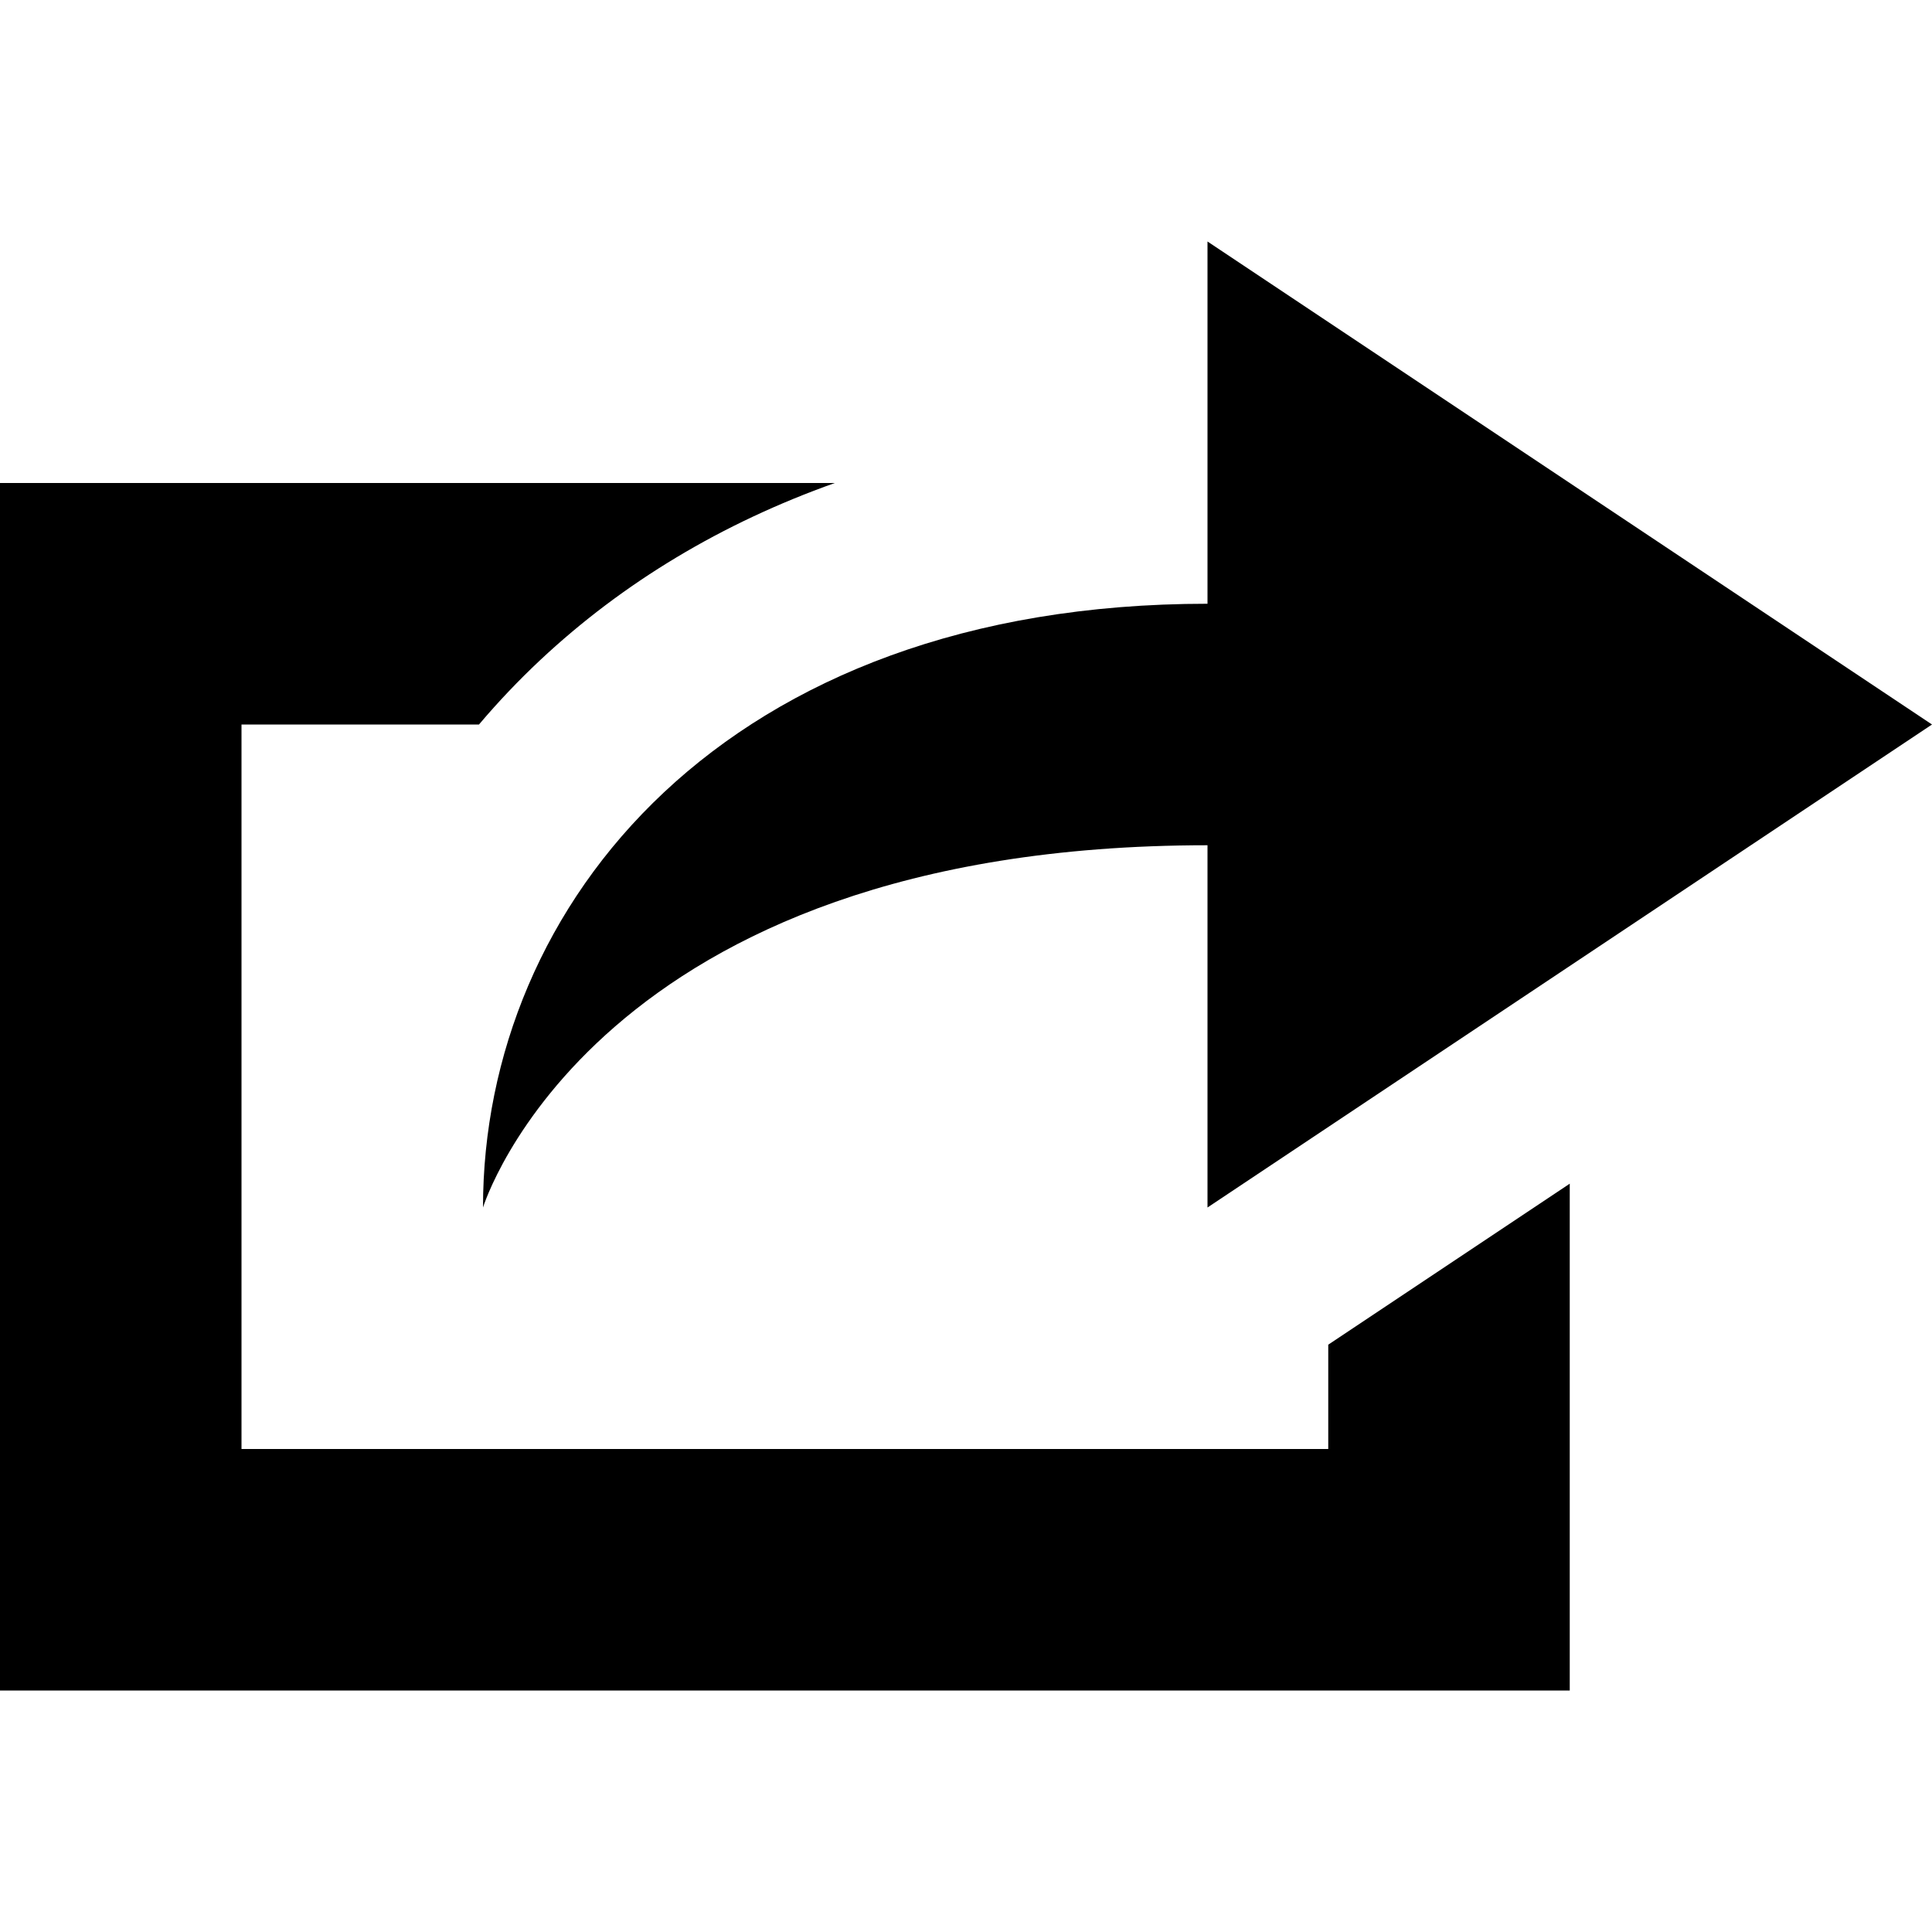
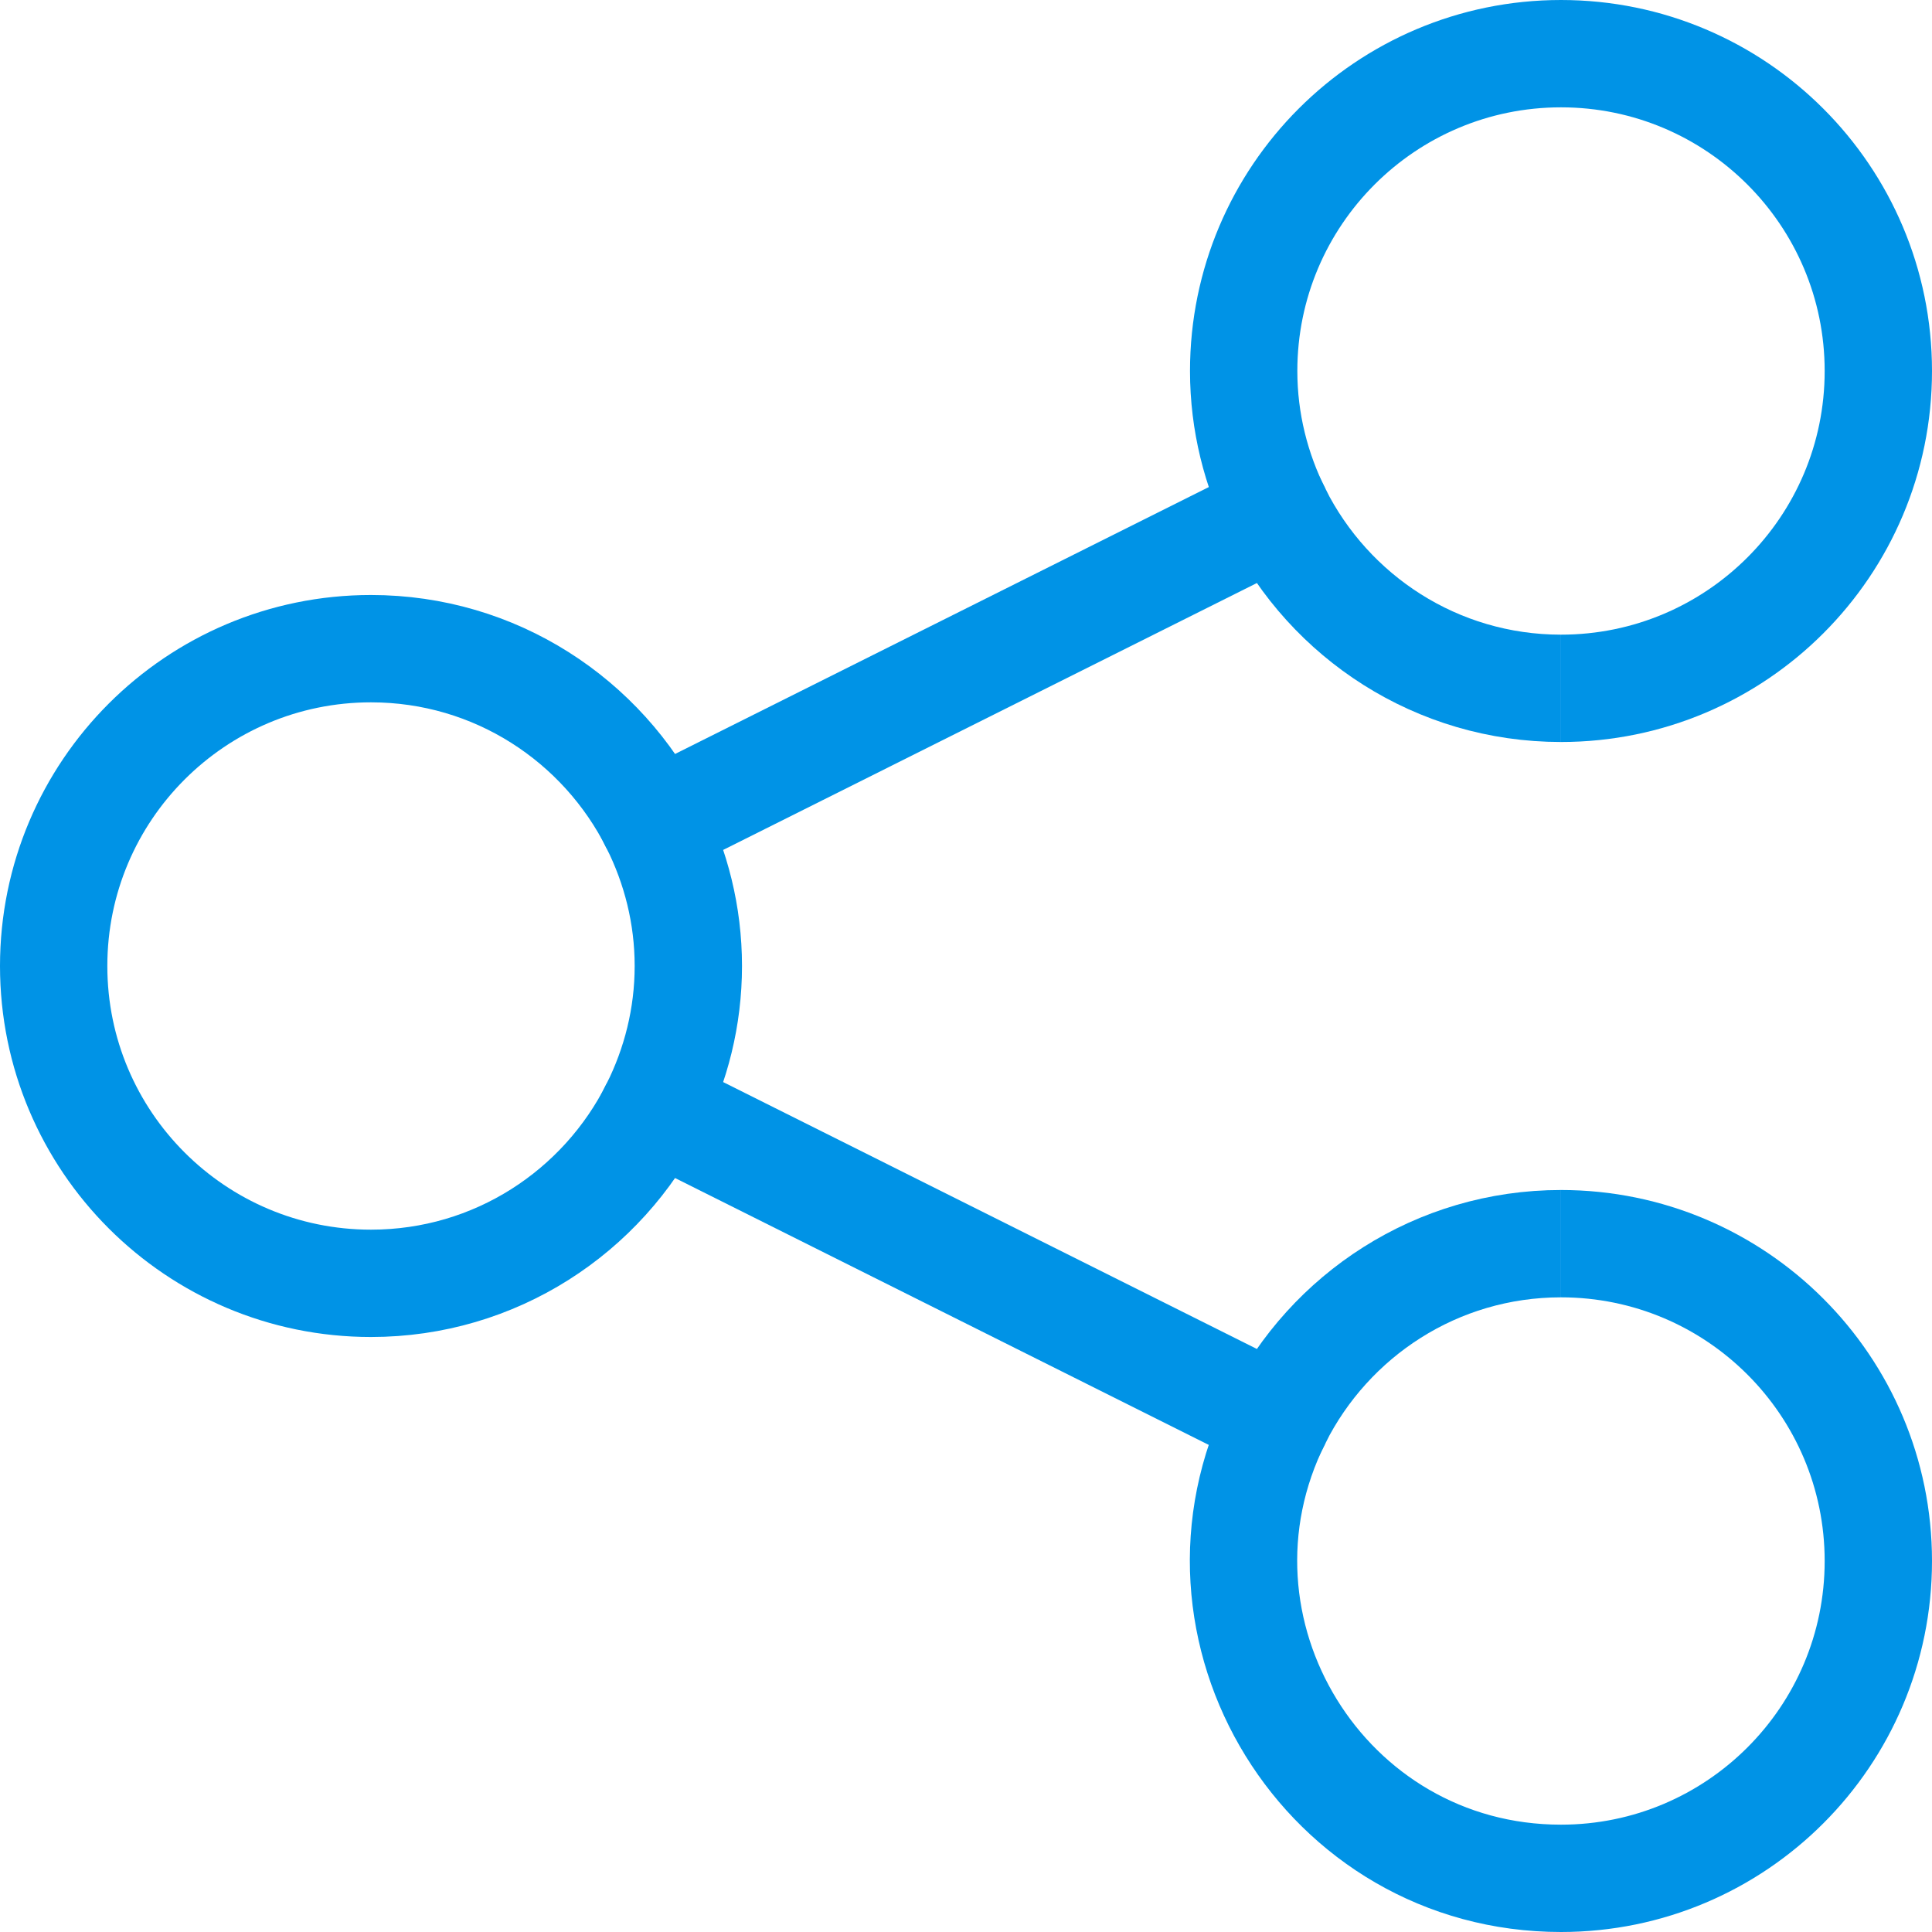
- <svg xmlns="http://www.w3.org/2000/svg" version="1.1" id="Layer_1" x="0px" y="0px" width="512px" height="512px" viewBox="0 0 512 512" enable-background="new 0 0 512 512" xml:space="preserve">
-   <path d="M128,320c0,0,29.412-96,192-96v96l192-128L320,64v96C192,160,128,239.836,128,320z M352,384H64V192h62.938  c5.047-5.959,10.456-11.667,16.244-17.09c21.982-20.595,48.281-36.326,78.057-46.91H0v320h416V313.688l-64,42.668V384z" />
+ <svg xmlns="http://www.w3.org/2000/svg" width="36px" height="36px" viewBox="0 0 36 36" version="1.1">
+   <description>Created with Sketch.</description>
+   <defs />
+   <g id="24" stroke="none" stroke-width="1" fill="none" fill-rule="evenodd">
+     <g id="Icons" transform="translate(-80, -80)" stroke="#0093E6" stroke-width="2">
+       <g id="share" transform="translate(80, 80)">
+         <path d="M12.197,15.358 C11.227,13.42 9.228,12.087 6.913,12.087 C3.648,12.087 1,14.734 1,18 C1,21.266 3.648,23.913 6.913,23.913 C9.228,23.913 11.227,22.58 12.197,20.642" id="Stroke-1149" />
+         <path d="M29.087,12.826 C32.352,12.826 35,10.179 35,6.913 C35,3.648 32.352,1 29.087,1 C25.821,1 23.174,3.648 23.174,6.913 C23.174,7.864 23.405,8.759 23.802,9.555" id="Stroke-1150" />
+         <path d="M23.802,26.445 C21.841,30.361 24.686,35 29.087,35 C32.352,35 35,32.353 35,29.087 C35,25.821 32.352,23.174 29.087,23.174" id="Stroke-1151" />
+         <path d="M29.087,12.826 C26.772,12.826 24.773,11.493 23.802,9.555 L12.197,15.358 C12.595,16.154 12.826,17.049 12.826,18 C12.826,18.951 12.595,19.846 12.197,20.642 L23.802,26.445 C24.773,24.507 26.772,23.174 29.087,23.174" id="Stroke-1152" />
+       </g>
+     </g>
+   </g>
</svg>
